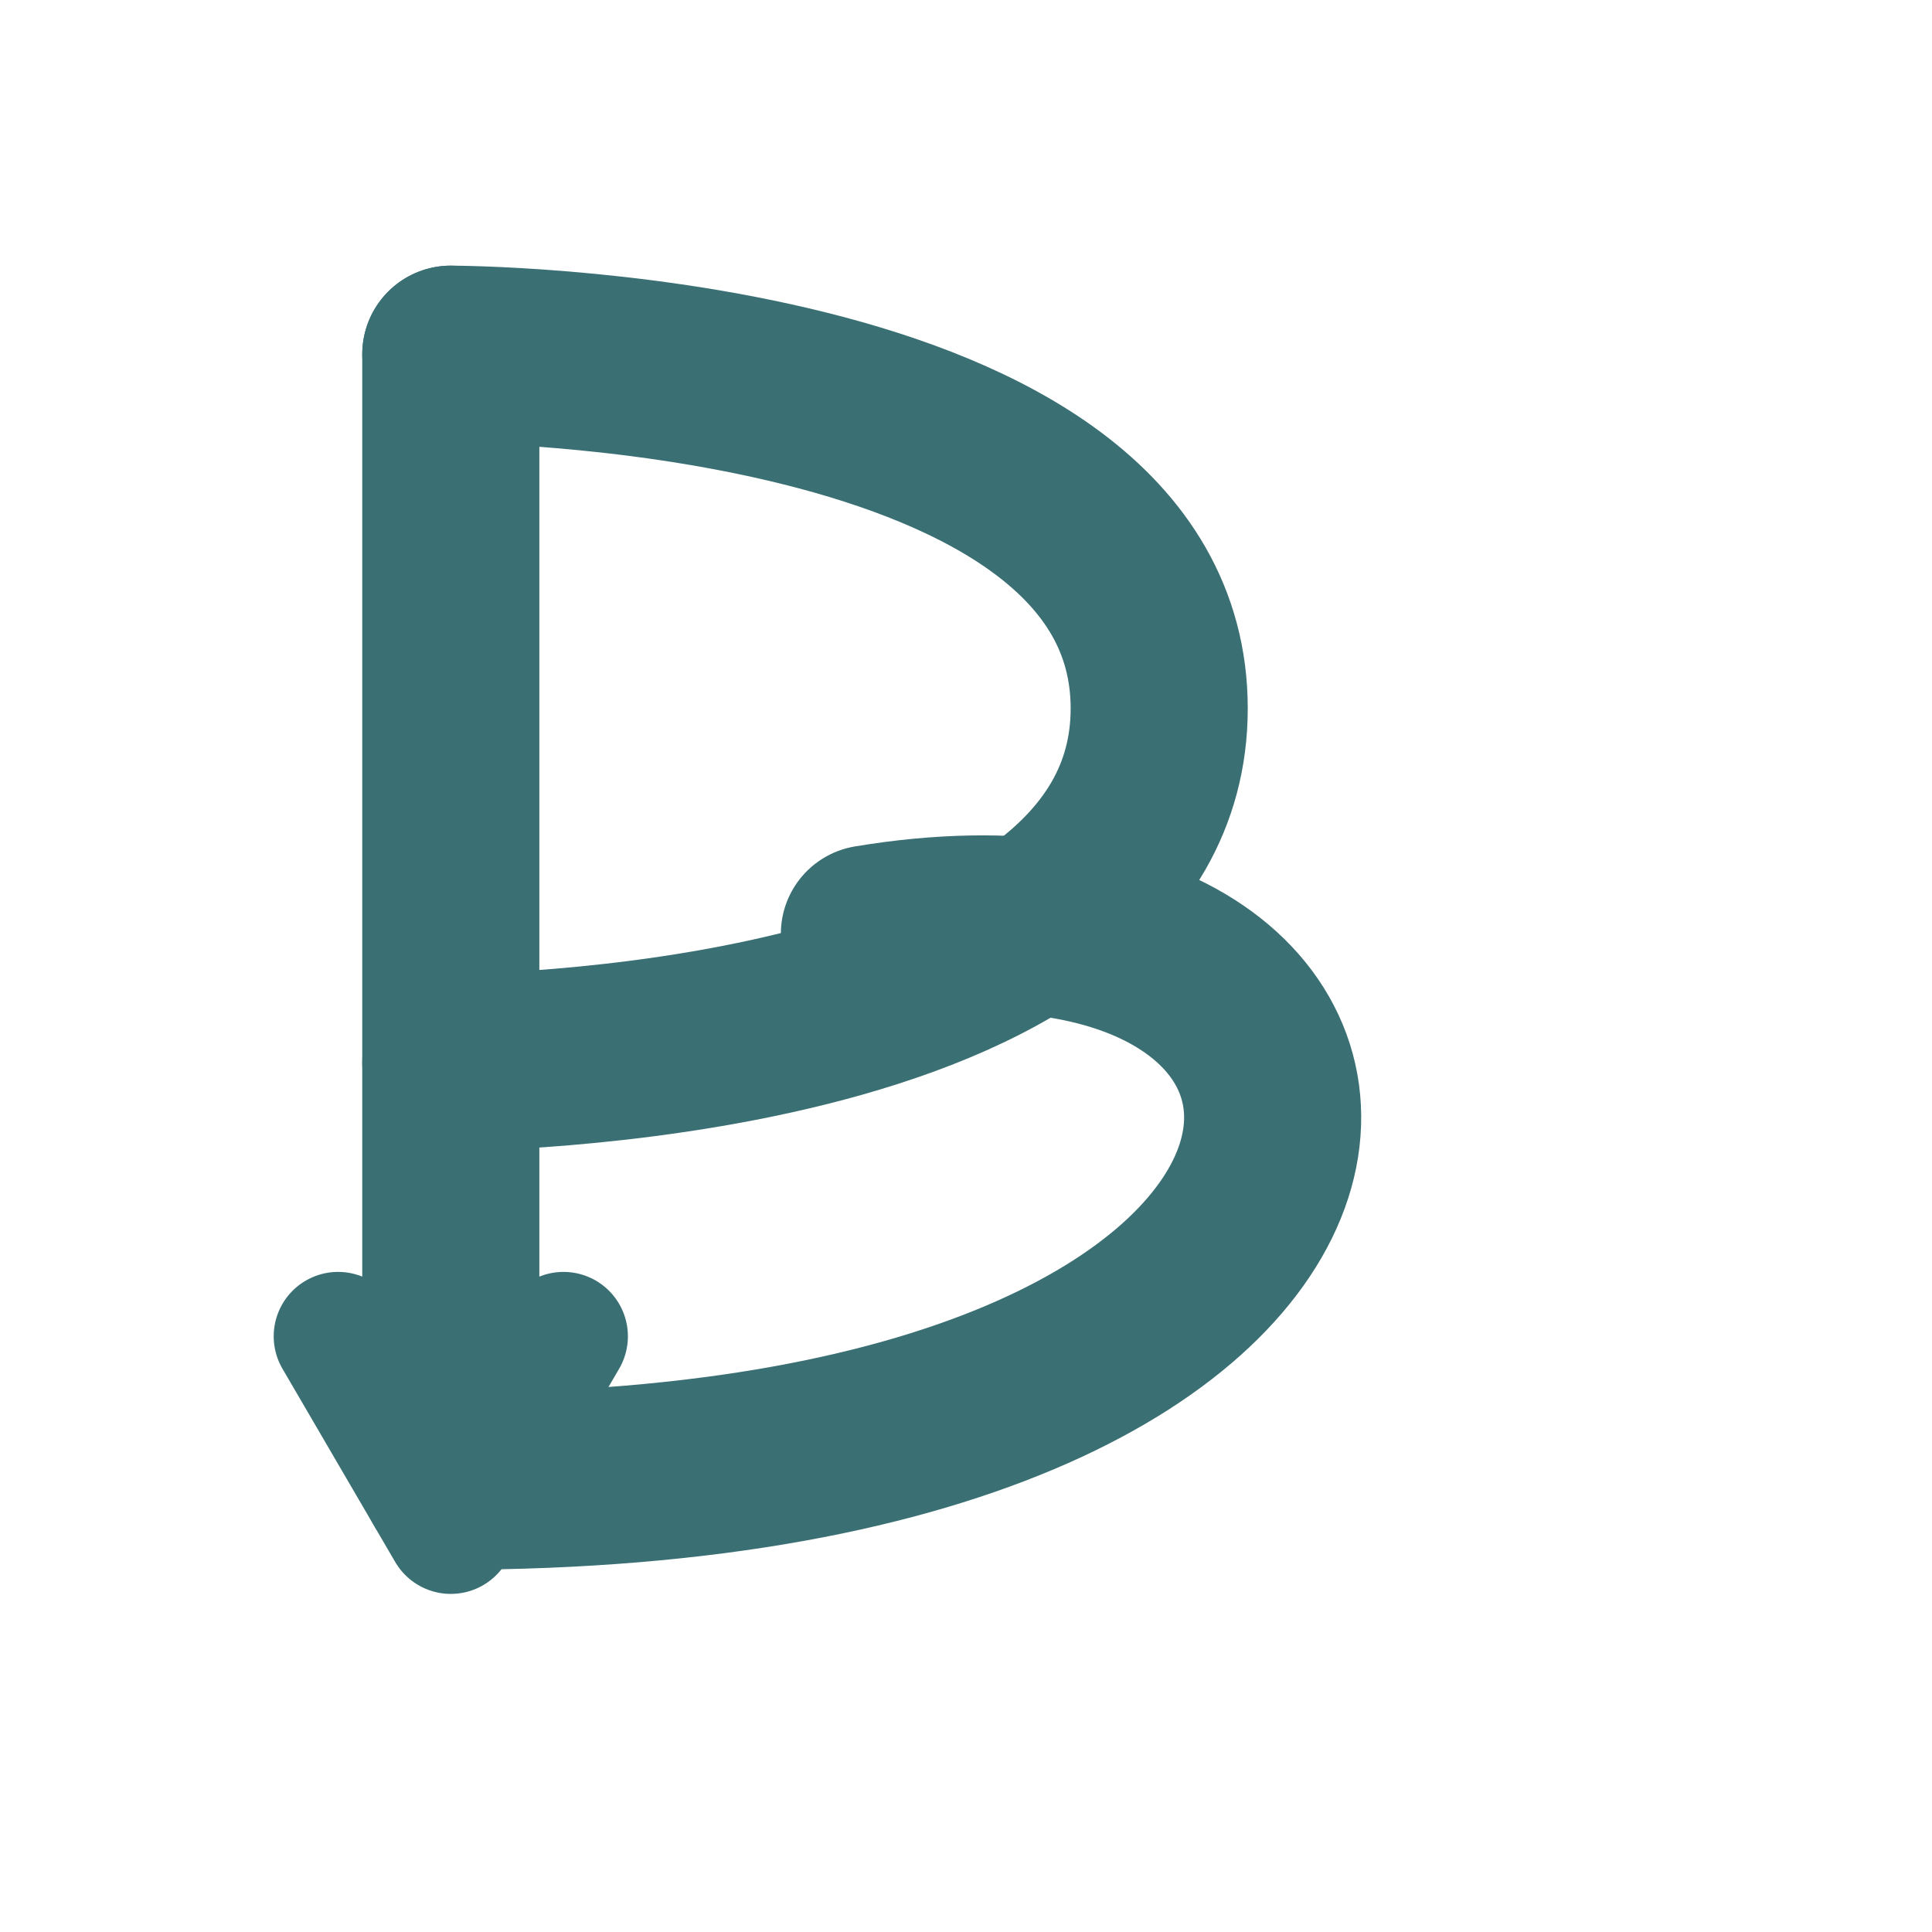
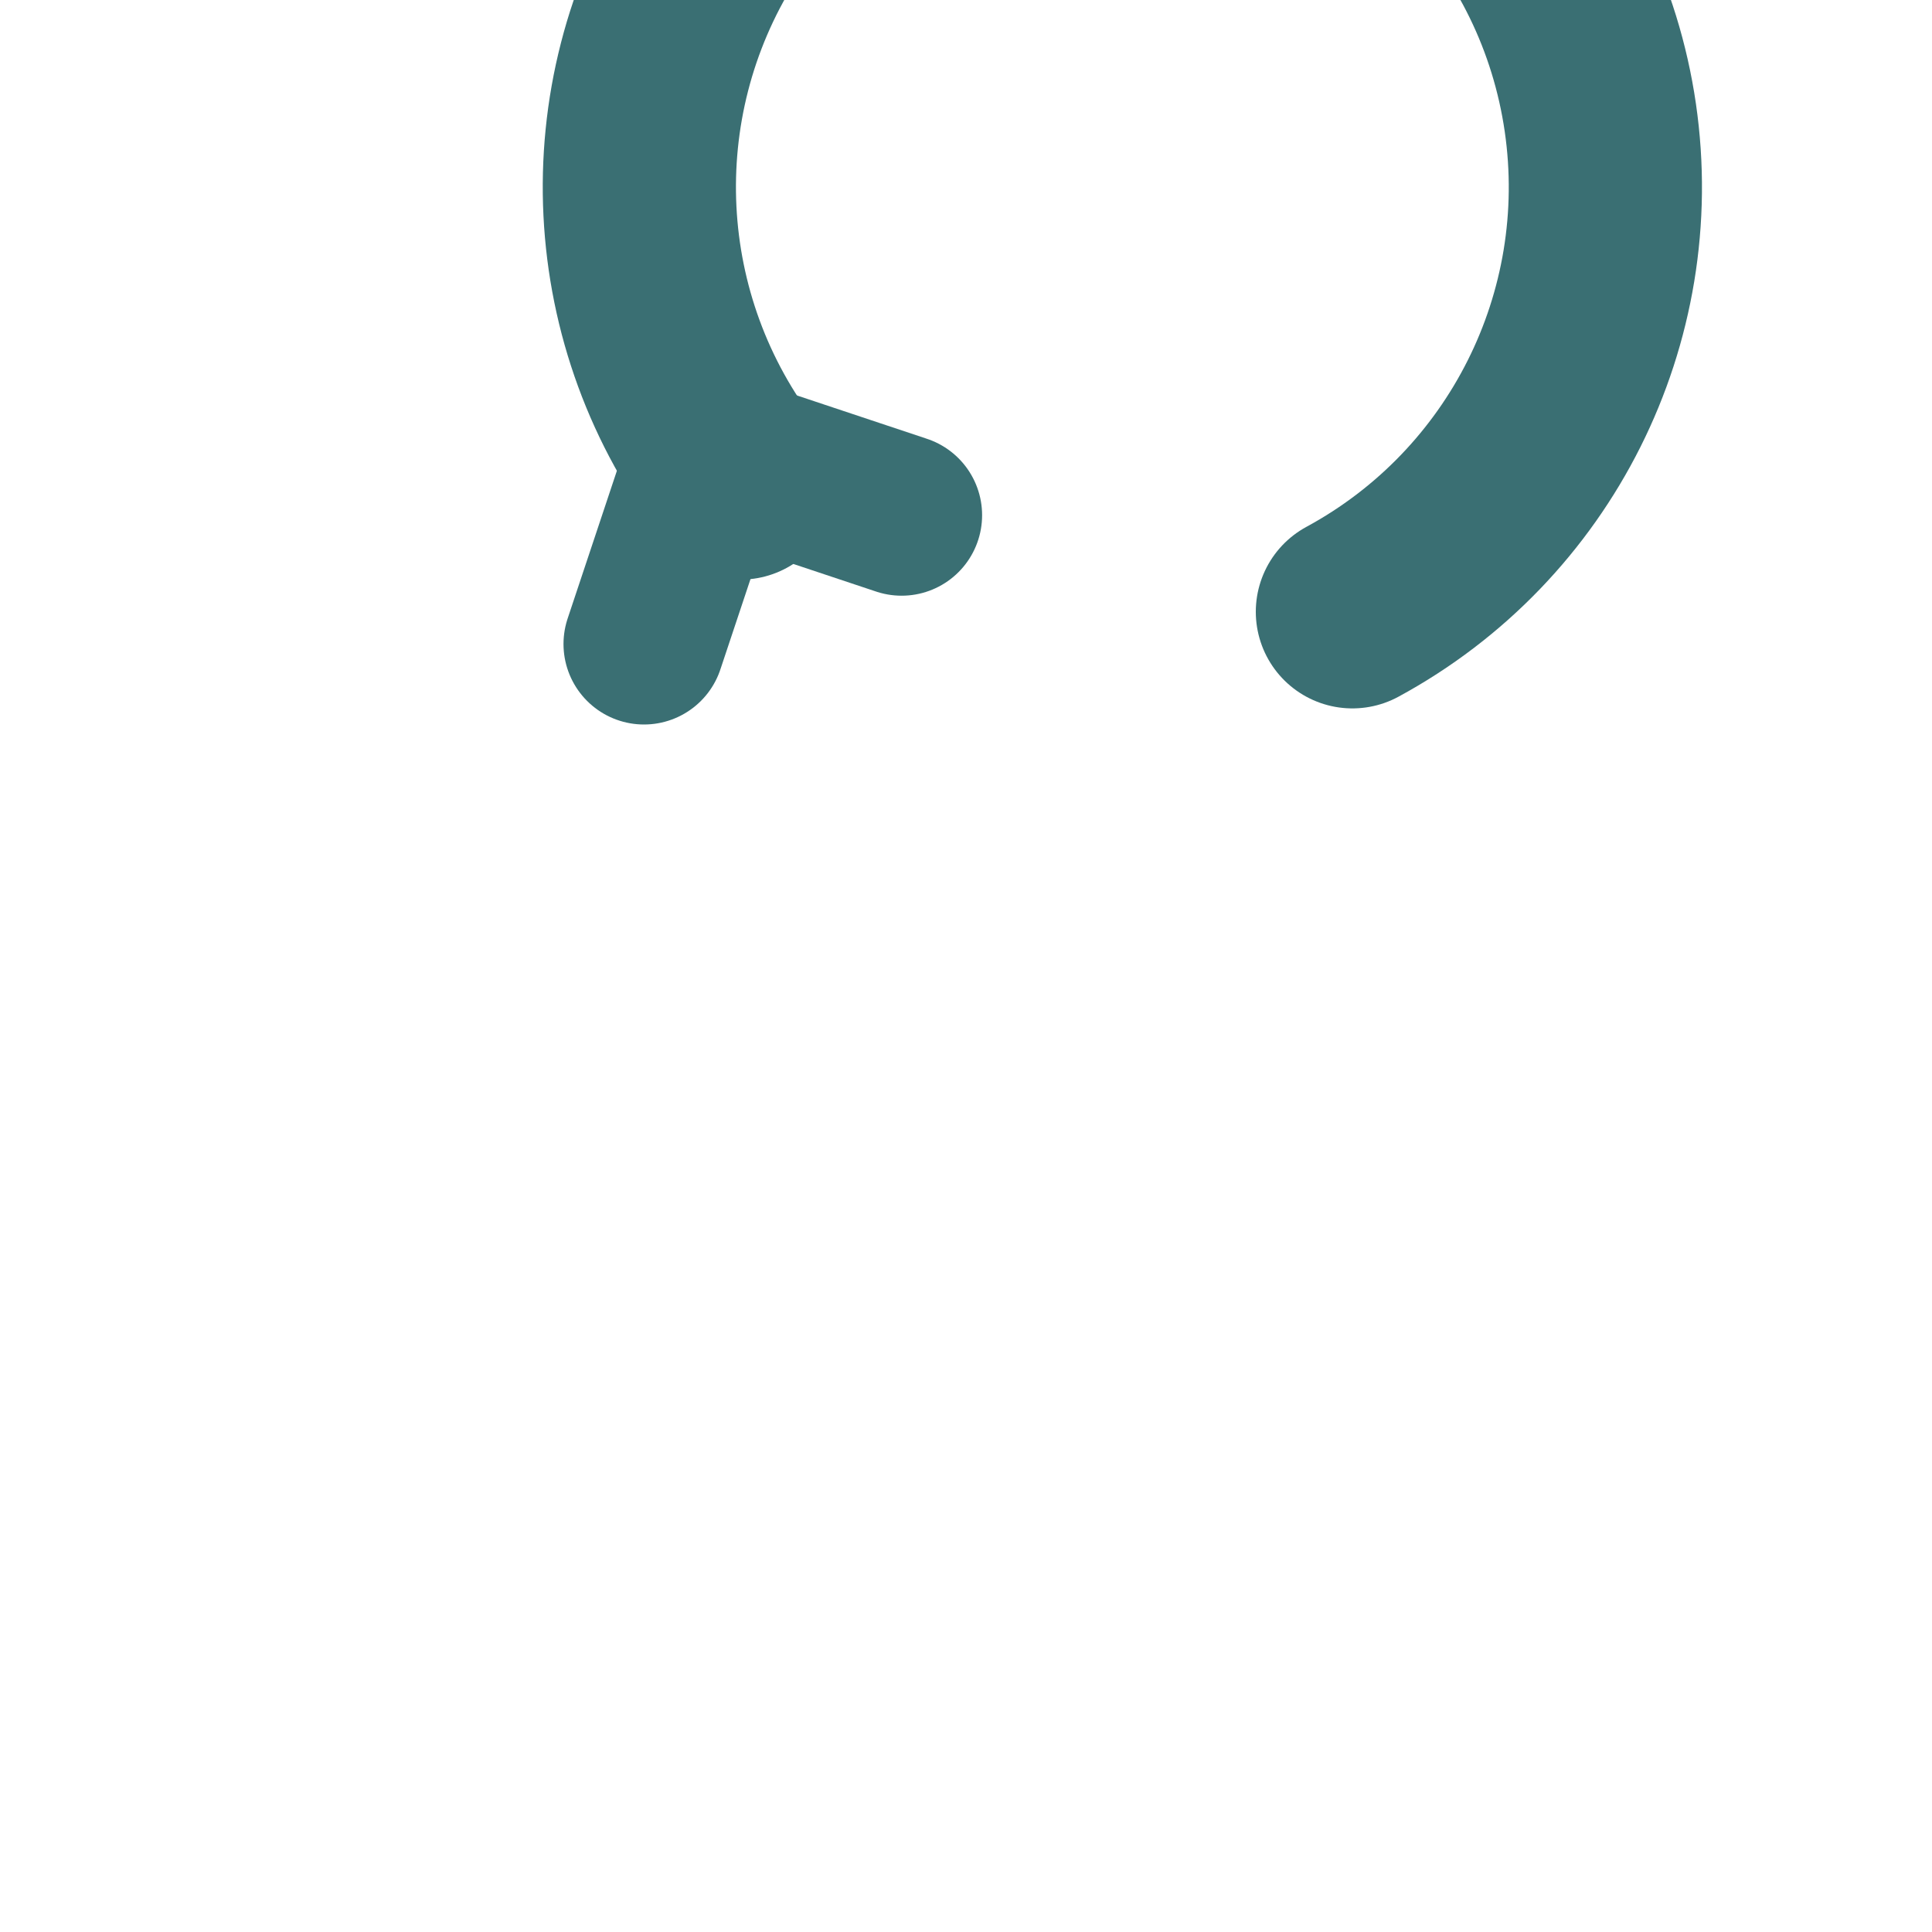
<svg xmlns="http://www.w3.org/2000/svg" width="120" height="120" viewBox="0 0 120 120">
-   <path d="M28 22 L28 92" stroke="#3A6F73" stroke-width="11" stroke-linecap="round" fill="none" />
-   <path d="M28 22 C28 22 72 22 72 44 C72 66 28 66 28 66" stroke="#3A6F73" stroke-width="11" stroke-linecap="round" fill="none" />
-   <path d="M54 58 C90 52 92 92 28 92" stroke="#3A6F73" stroke-width="11" stroke-linecap="round" fill="none" />
-   <path d="M21 83 L28 95 L35 83" stroke="#3A6F73" stroke-width="8" stroke-linecap="round" stroke-linejoin="round" fill="none" />
+   <path d="M84 38 A30 30 0 1 0 46 30" fill="none" stroke="#3A6F73" stroke-width="12" stroke-linecap="round" />
+   <path d="M40 40 L44 28 L56 32" fill="none" stroke="#3A6F73" stroke-width="10" stroke-linecap="round" stroke-linejoin="round" />
</svg>
